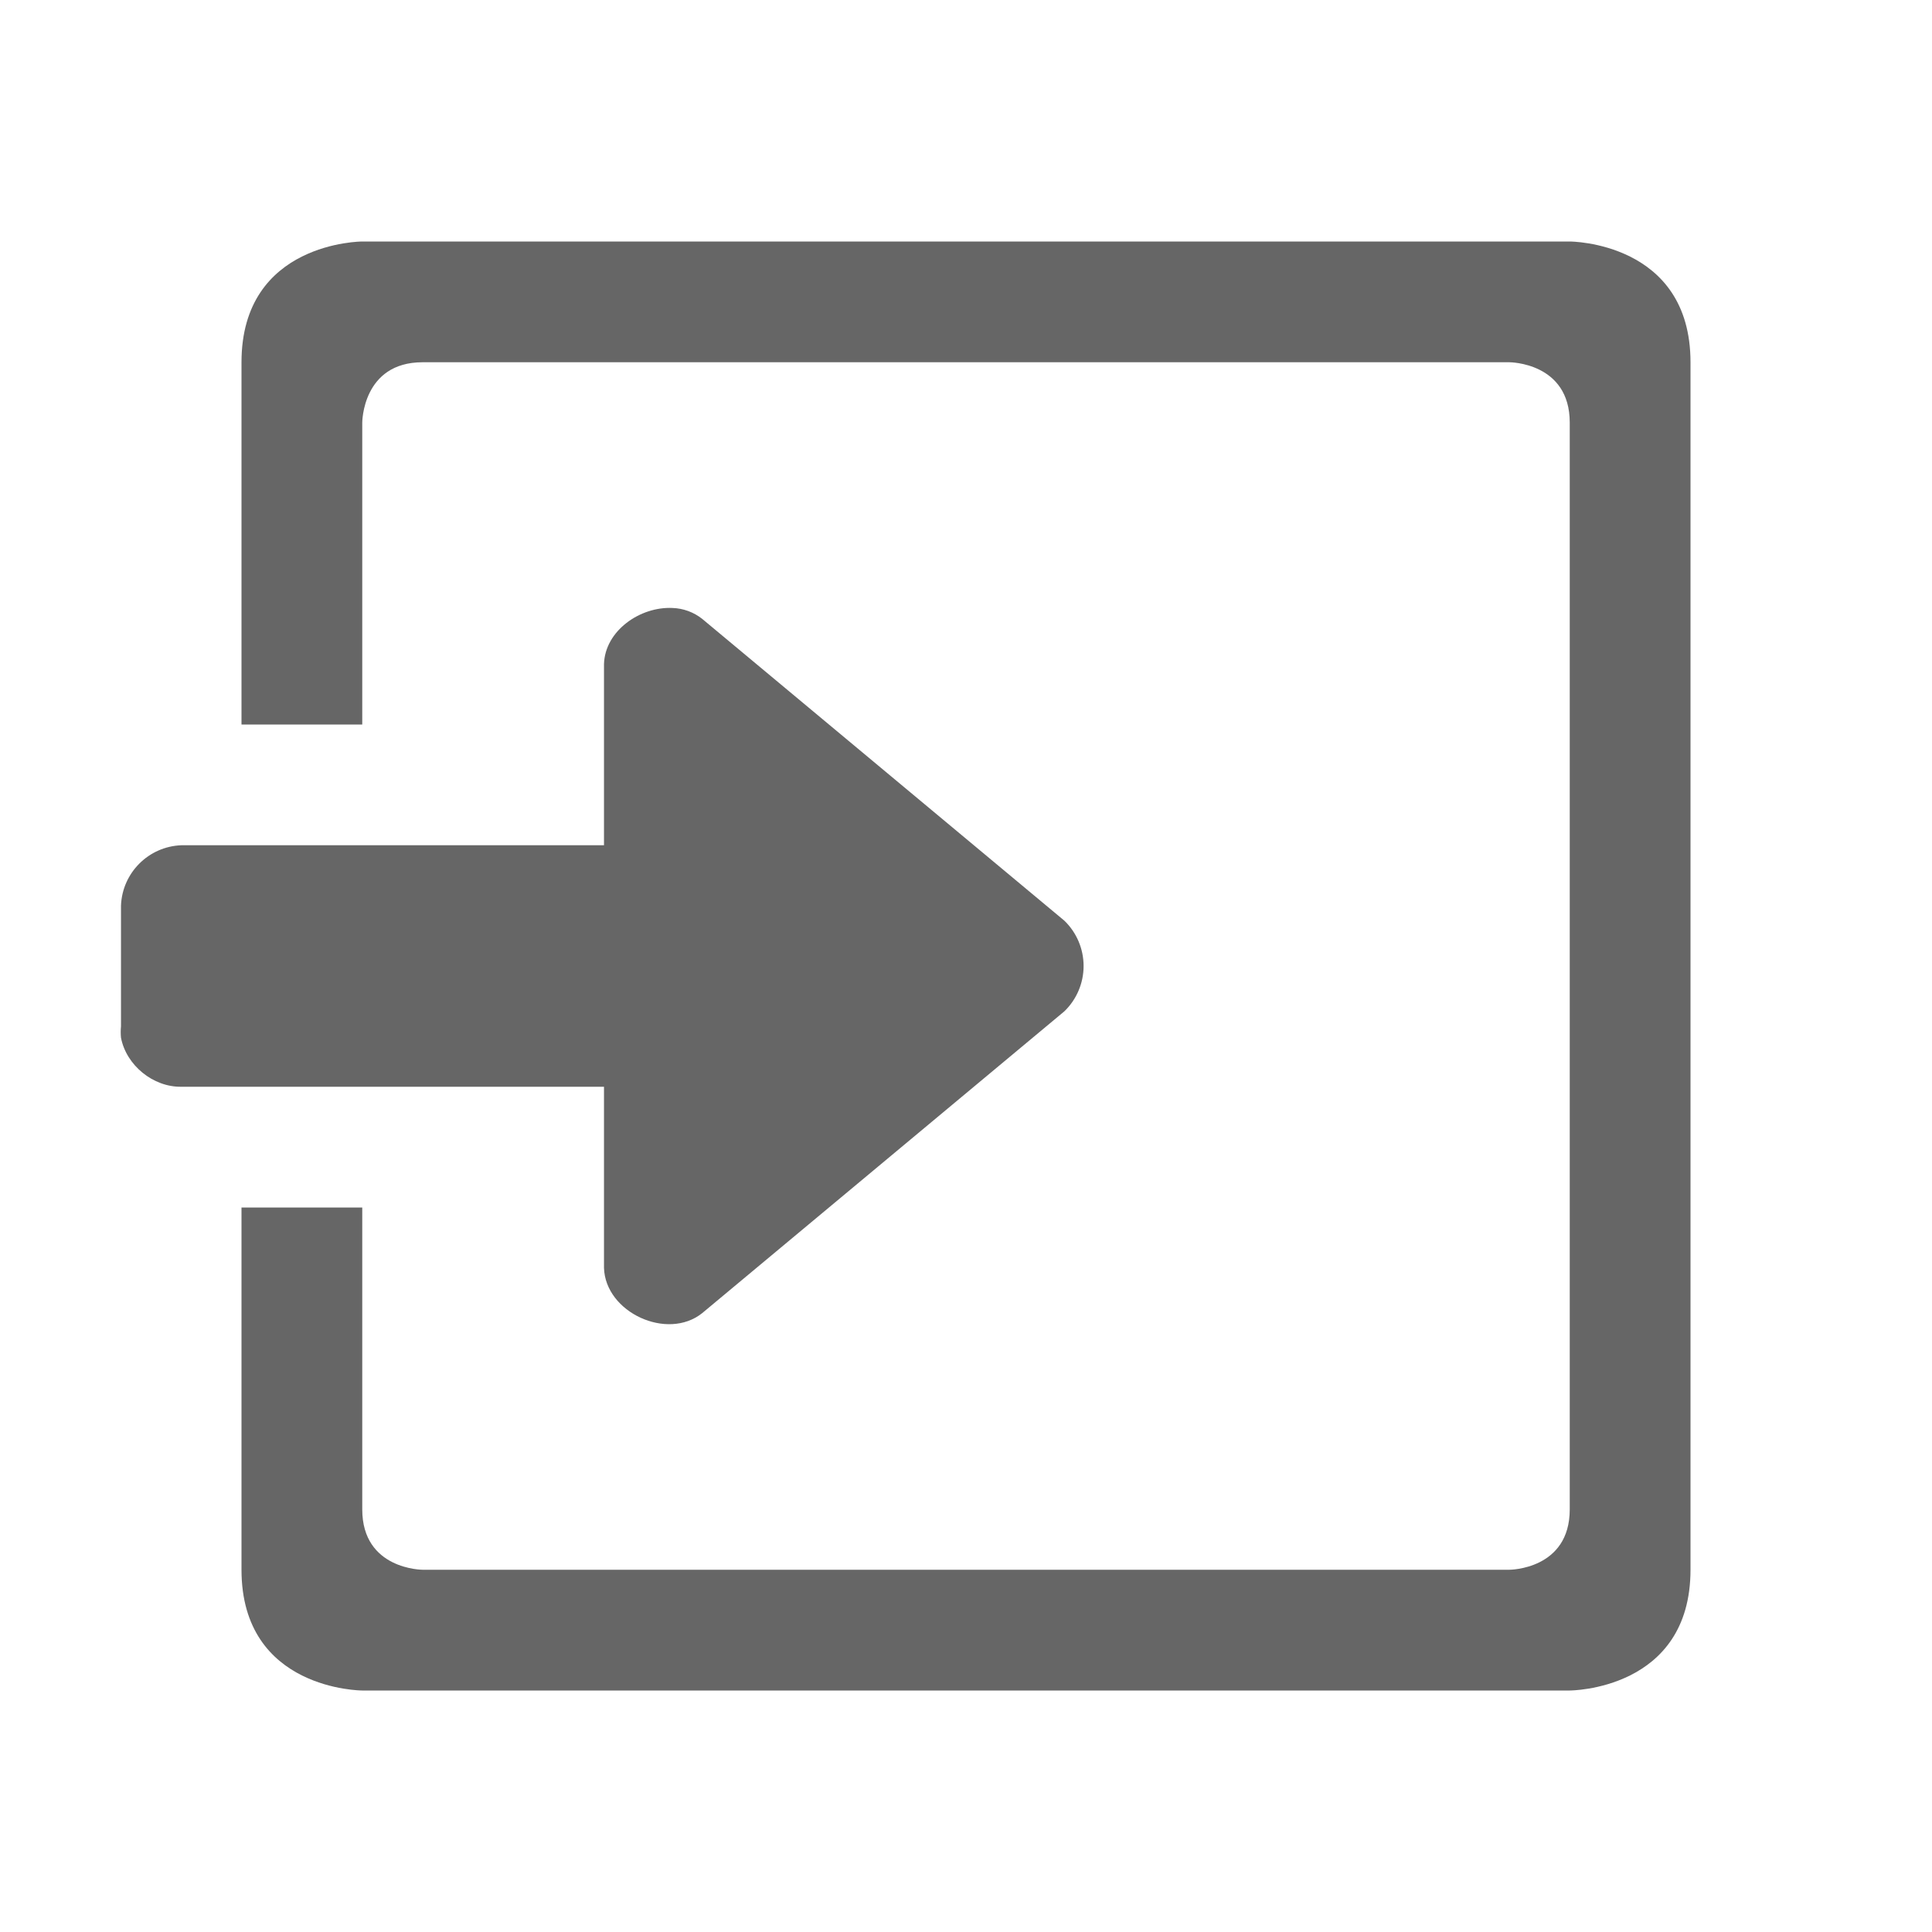
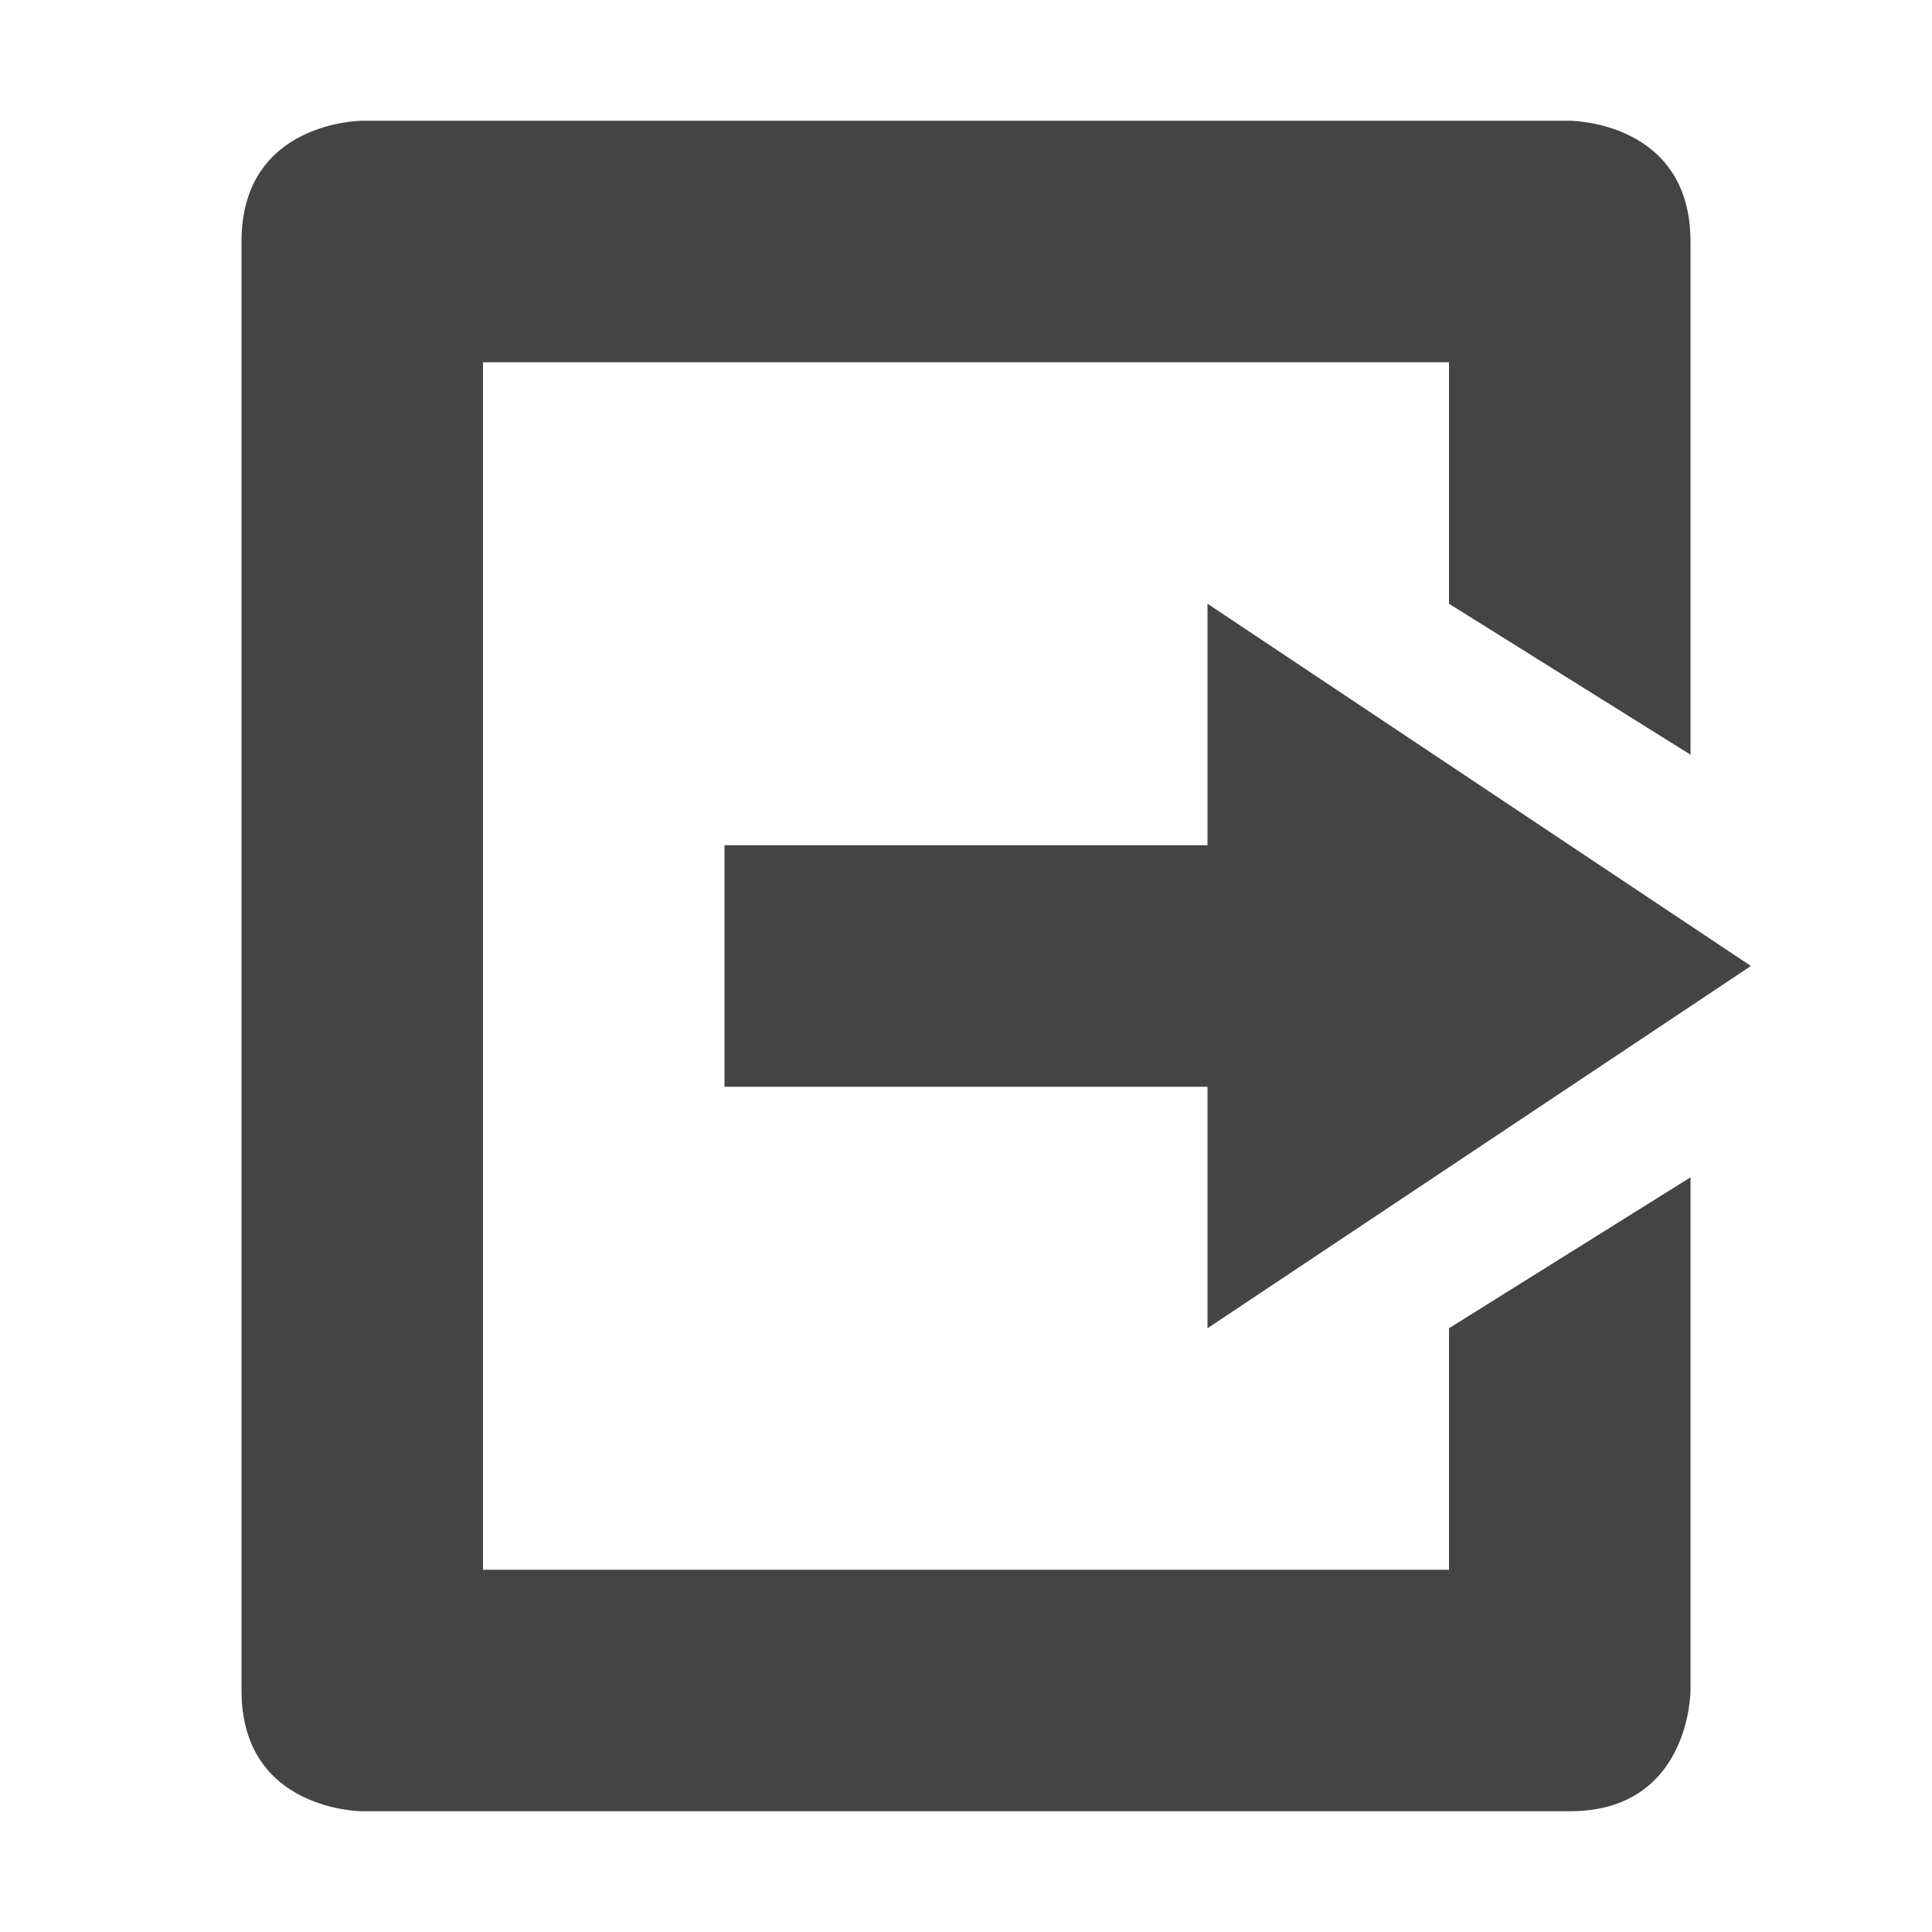
- <svg xmlns="http://www.w3.org/2000/svg" height="16" width="16" id="svg2" version="1.1">
-   <defs id="defs10" />
-   <g color="#bebebe" transform="translate(-553 55)" id="g4">
-     <path d="M556-53s-1 0-1 1v3h1v-2.5s0-.5.5-.5h9s.5 0 .5.5v9c0 .5-.5.5-.5.5h-9s-.5 0-.5-.5V-45h-1v3c0 1 1 1 1 1h10s1 0 1-1v-10c0-1-1-1-1-1zm2.569 3.035c-.267-.013-.559.188-.567.465v1.5h-3.5a.52.52 0 0 0-.5.5v1a.489.489 0 0 0 0 .094c.044.229.267.41.5.406h3.5v1.5c.011.369.524.606.813.375l3-2.5a.522.522 0 0 0 0-.75l-3-2.5a.418.418 0 0 0-.246-.09z" fill="#666" overflow="visible" style="marker:none" id="path6" />
-   </g>
+ <svg xmlns="http://www.w3.org/2000/svg" width="16" height="16" version="1.1">
+   <defs>
+     <style id="current-color-scheme" type="text/css">
+    .ColorScheme-Text { color:#444444; } .ColorScheme-Highlight { color:#4285f4; } .ColorScheme-NeutralText { color:#ff9800; } .ColorScheme-PositiveText { color:#4caf50; } .ColorScheme-NegativeText { color:#f44336; }
+   </style>
+   </defs>
+   <path style="fill:currentColor" class="ColorScheme-Text" d="M 3,1 C 3,1 2,1 2,2 V 14 C 2,15 3,15 3,15 H 13 C 14,15 14,14 14,14 V 9.75 L 12,11 V 13 H 4 V 3 H 12 V 5 L 14,6.25 V 2 C 14,1 13,1 13,1 Z M 10,5 V 7 H 6 V 9 H 10 V 11 L 14.5,8 Z" />
</svg>
